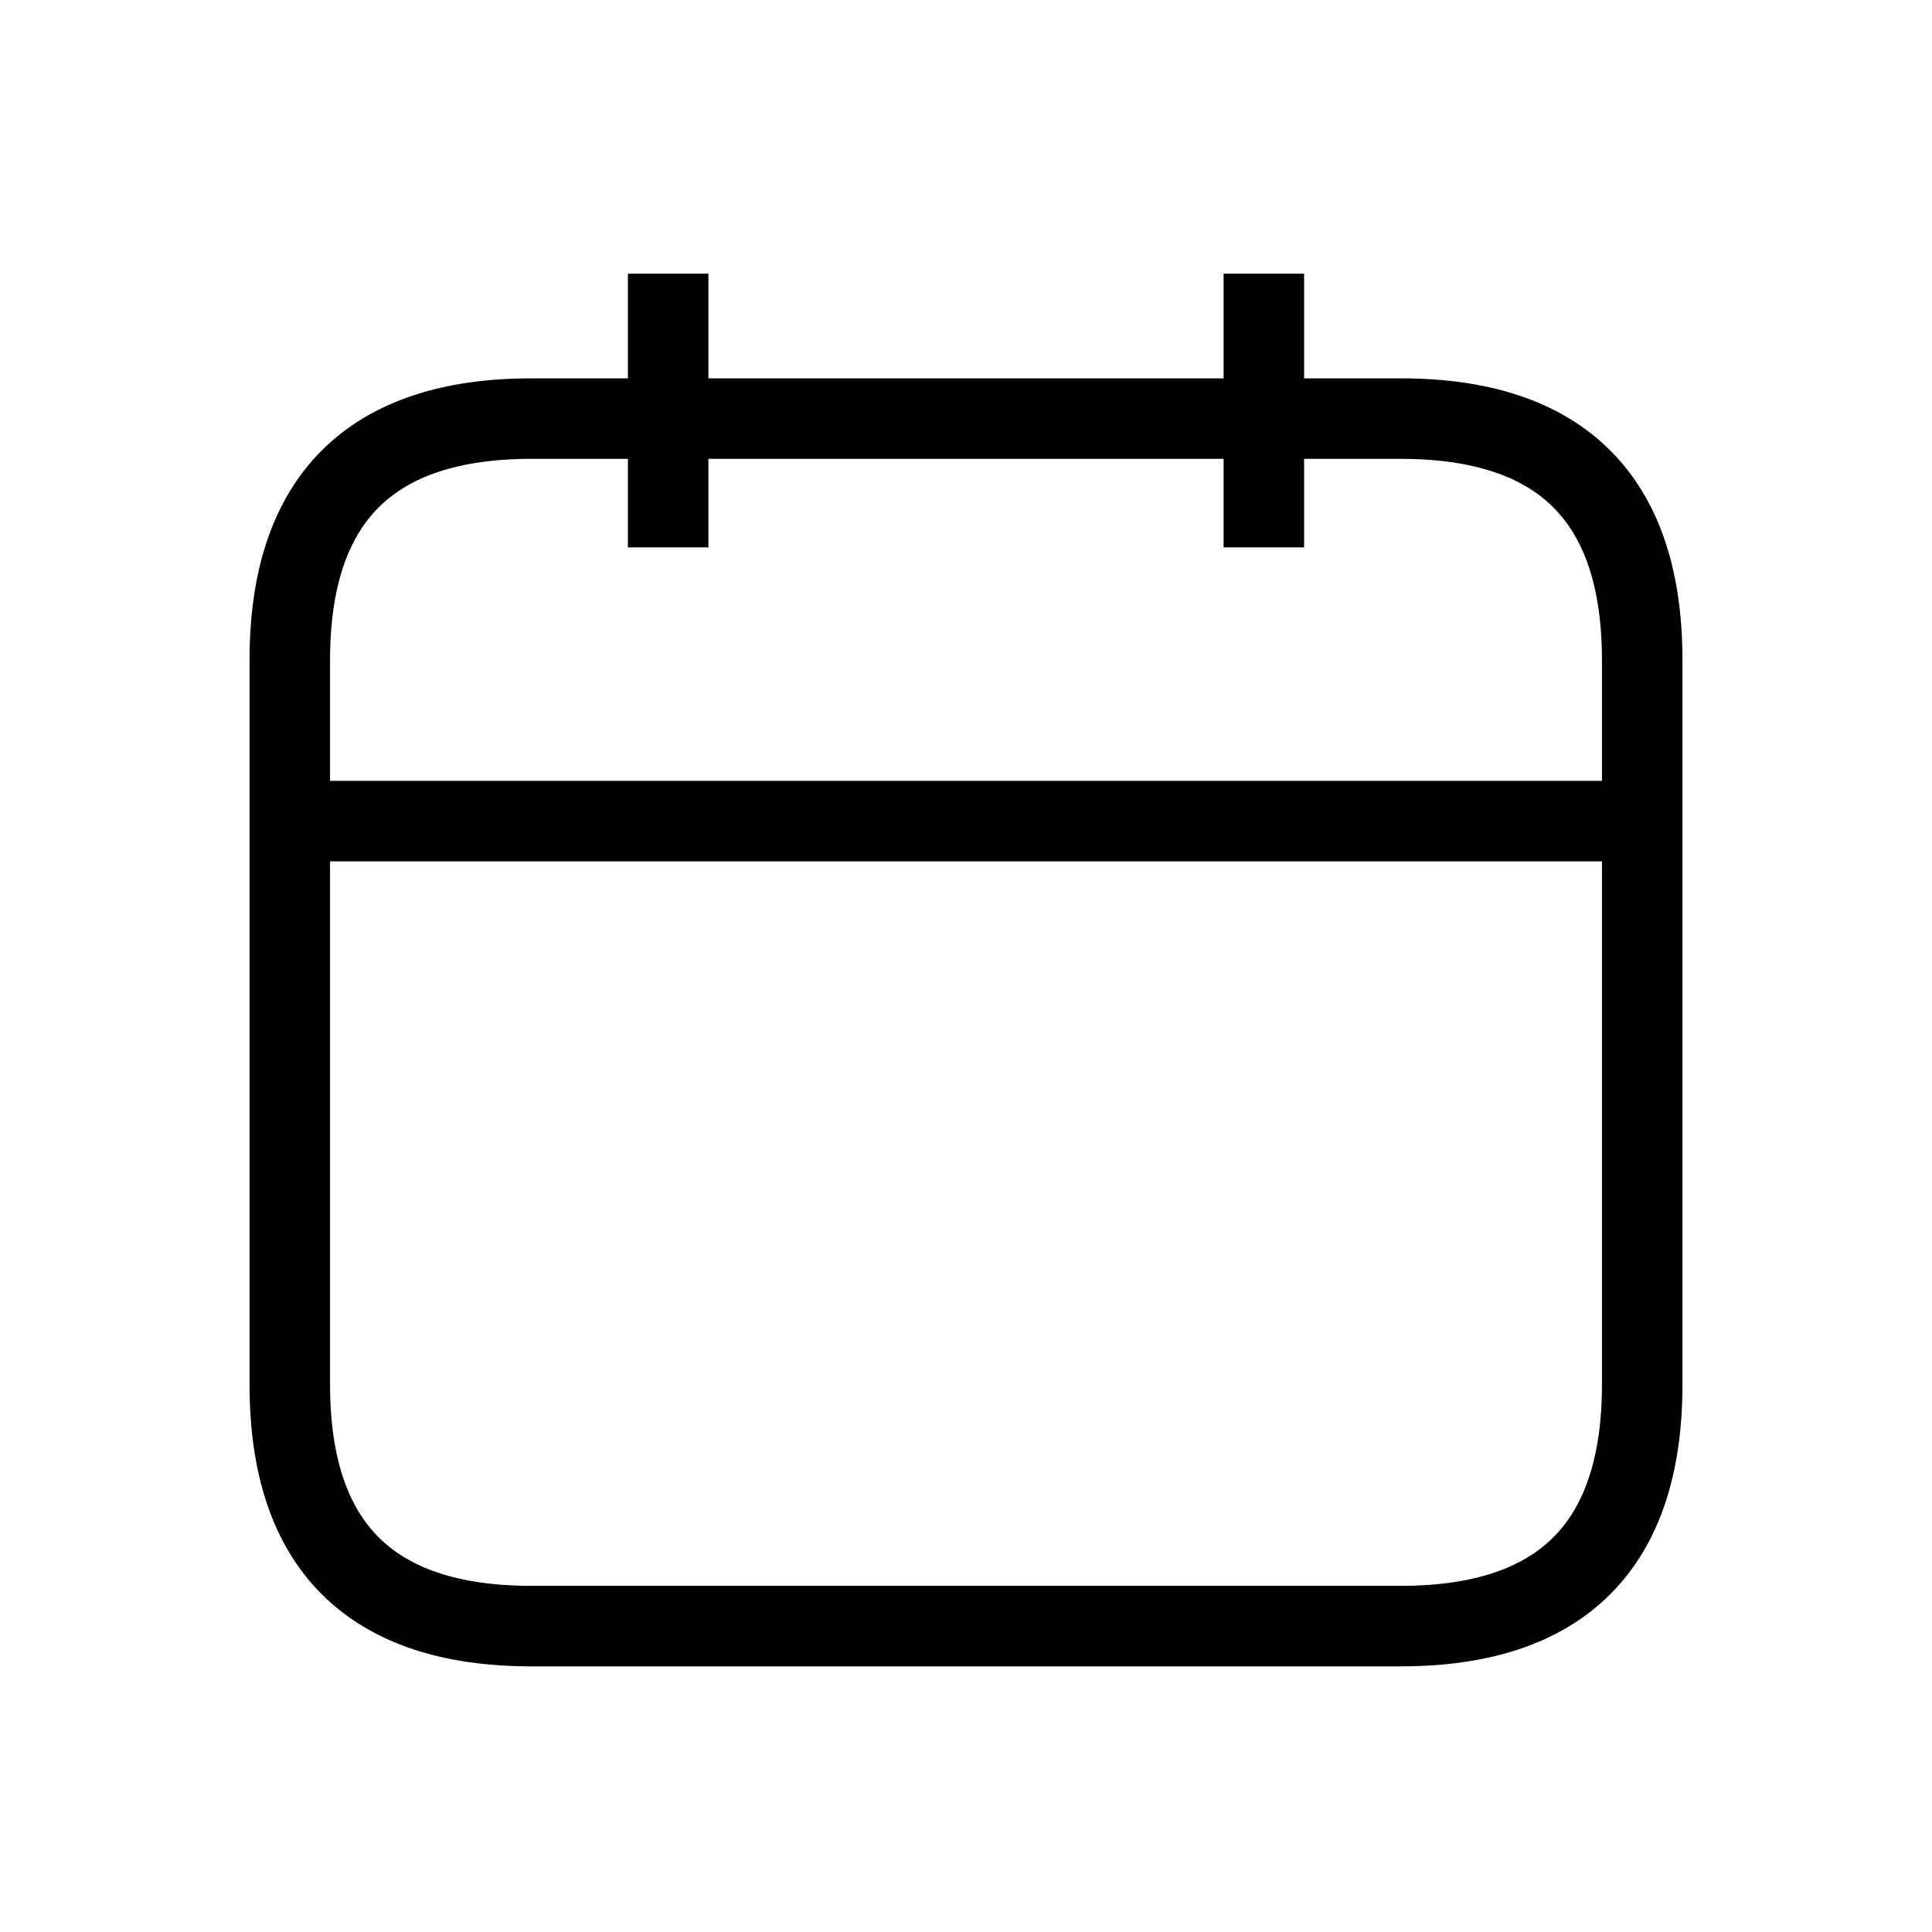
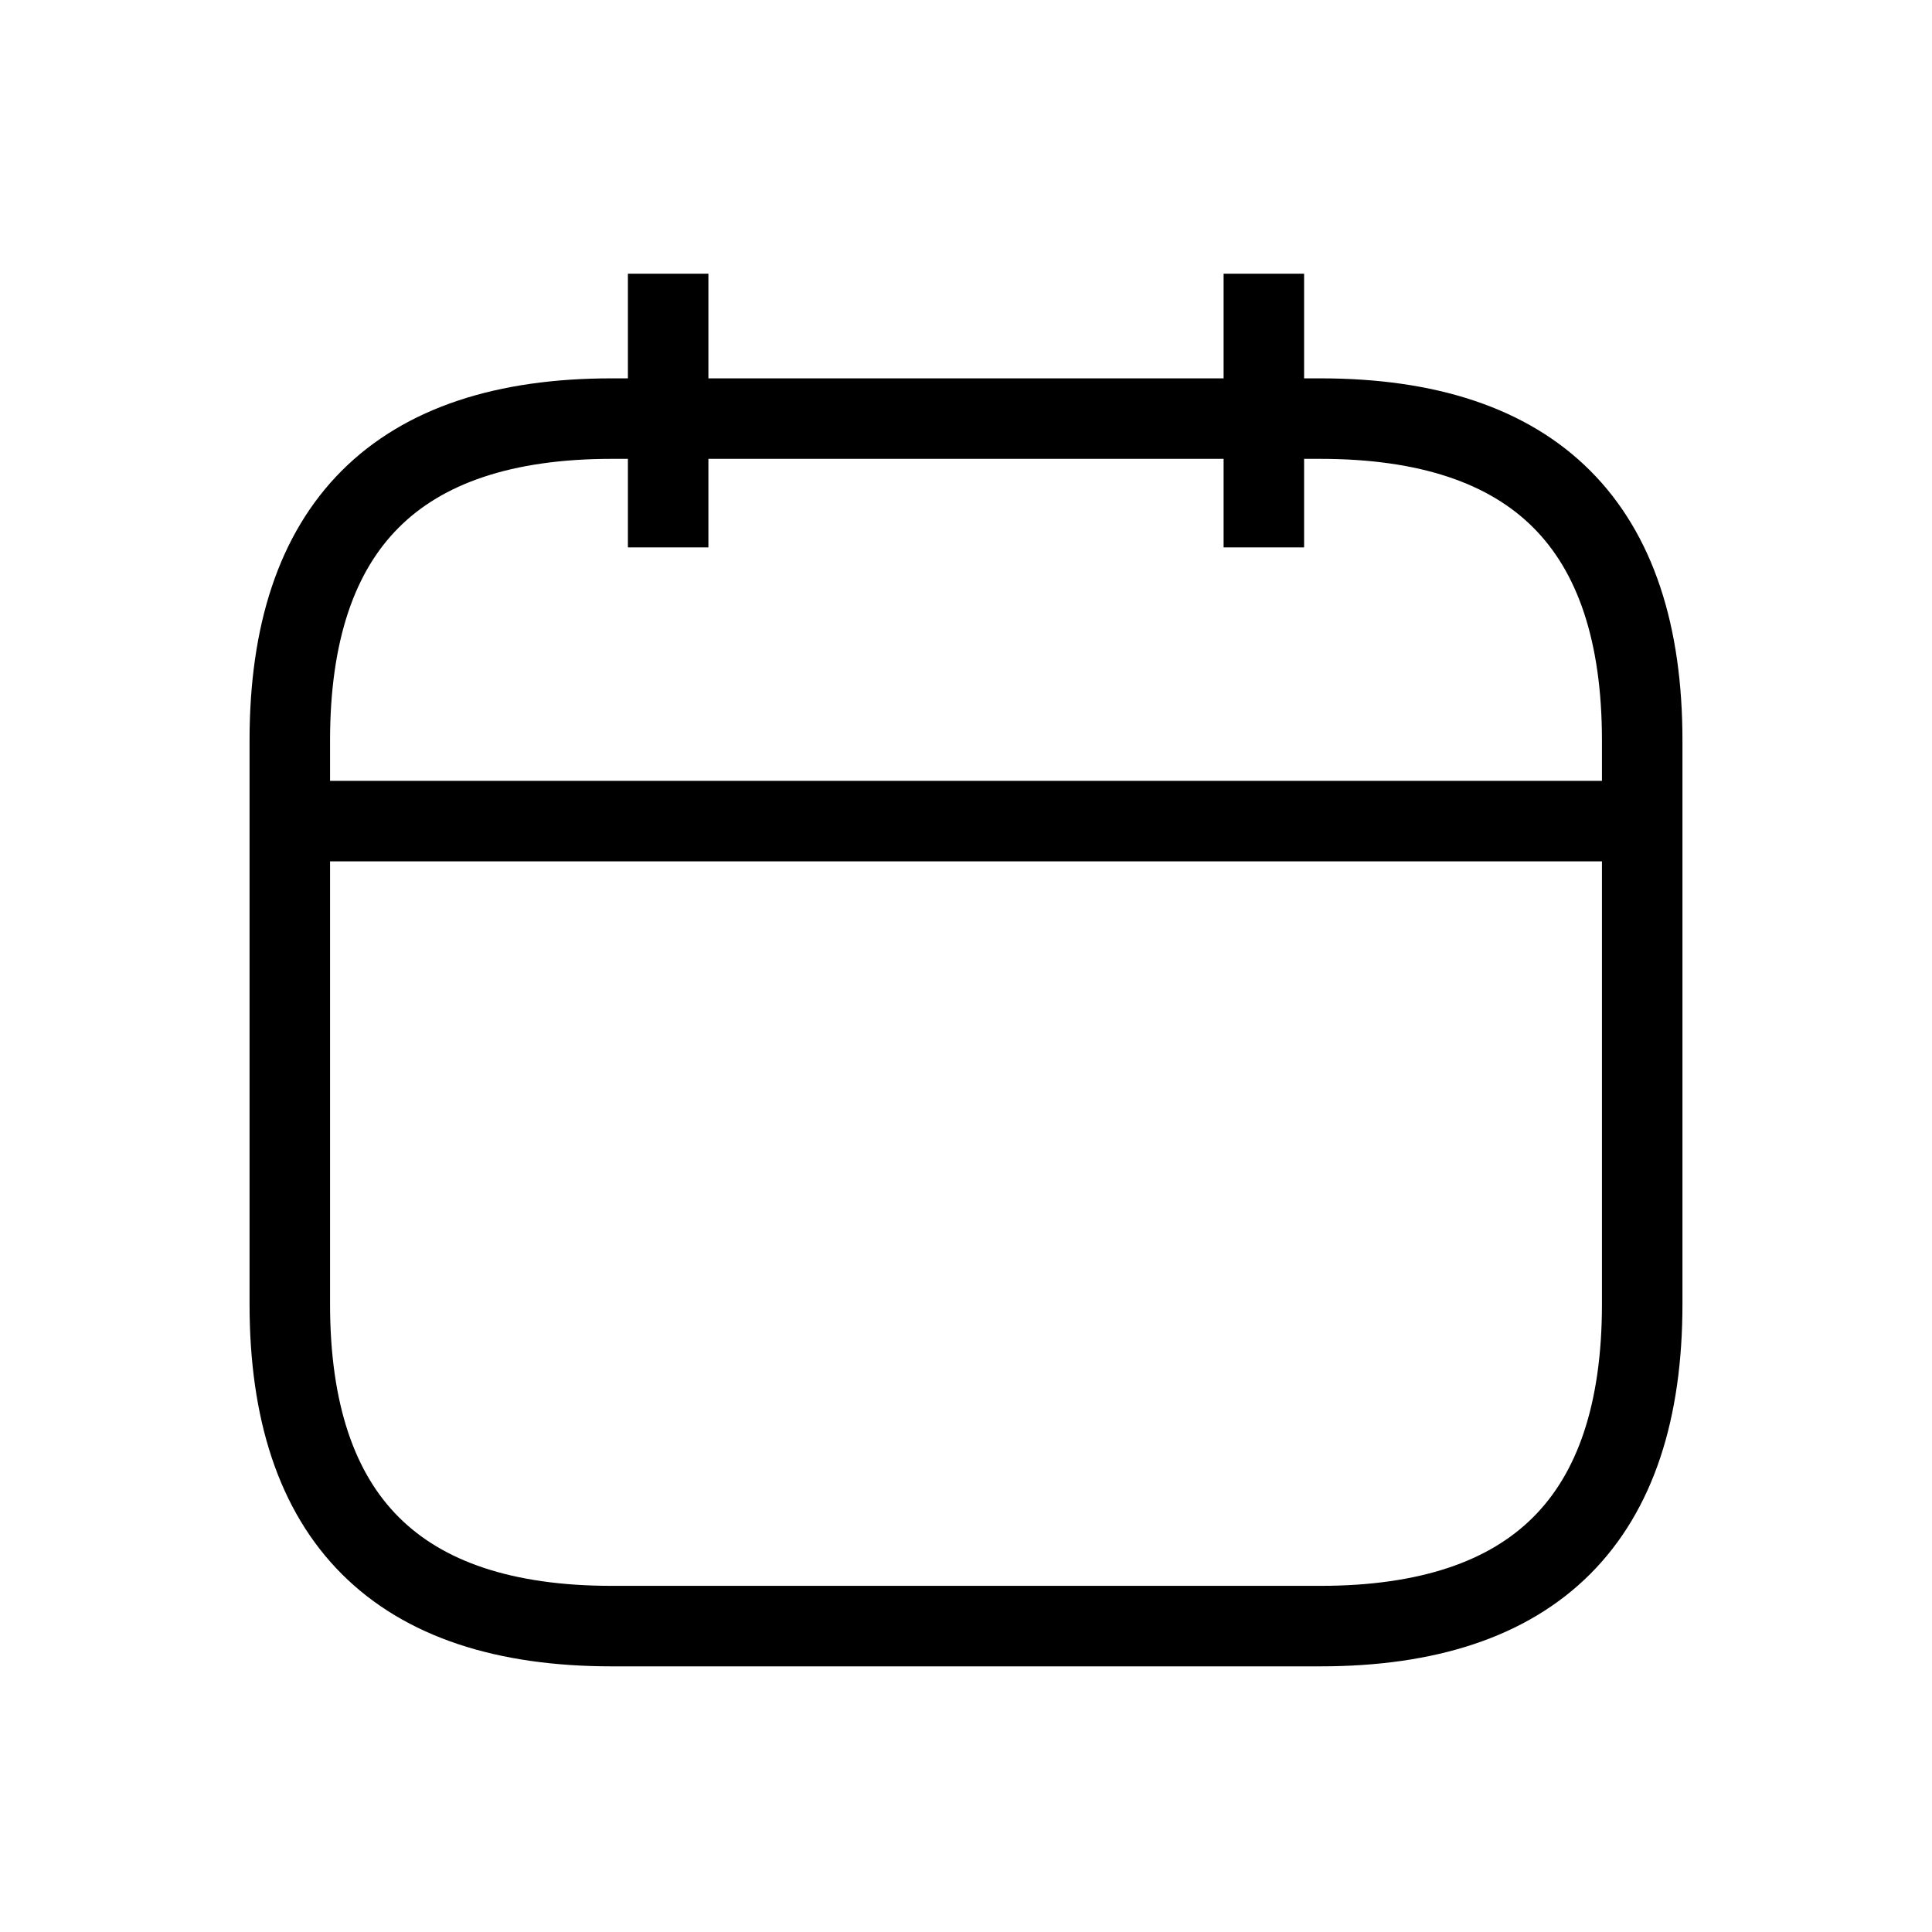
<svg xmlns="http://www.w3.org/2000/svg" viewBox="0 0 24 24" fill="none" stroke="currentColor">
-   <path d="M6.6 5.2L17.4 5.2Q20.4 5.2 20.4 8.2L20.4 17.2Q20.4 20.2 17.4 20.2L6.6 20.2Q3.6 20.2 3.6 17.2L3.6 8.2Q3.6 5.2 6.6 5.2Z" />
+   <path d="M7.6 5.2L16.4 5.2Q20.4 5.2 20.4 9.2L20.4 16.2Q20.4 20.2 16.4 20.2L7.6 20.2Q3.6 20.2 3.6 16.2L3.6 9.2Q3.6 5.2 7.6 5.2Z" />
  <path d="M8.3 3.4V6.8" />
  <path d="M15.7 3.4V6.8" />
  <path d="M3.6 10.2H20.4" />
</svg>
